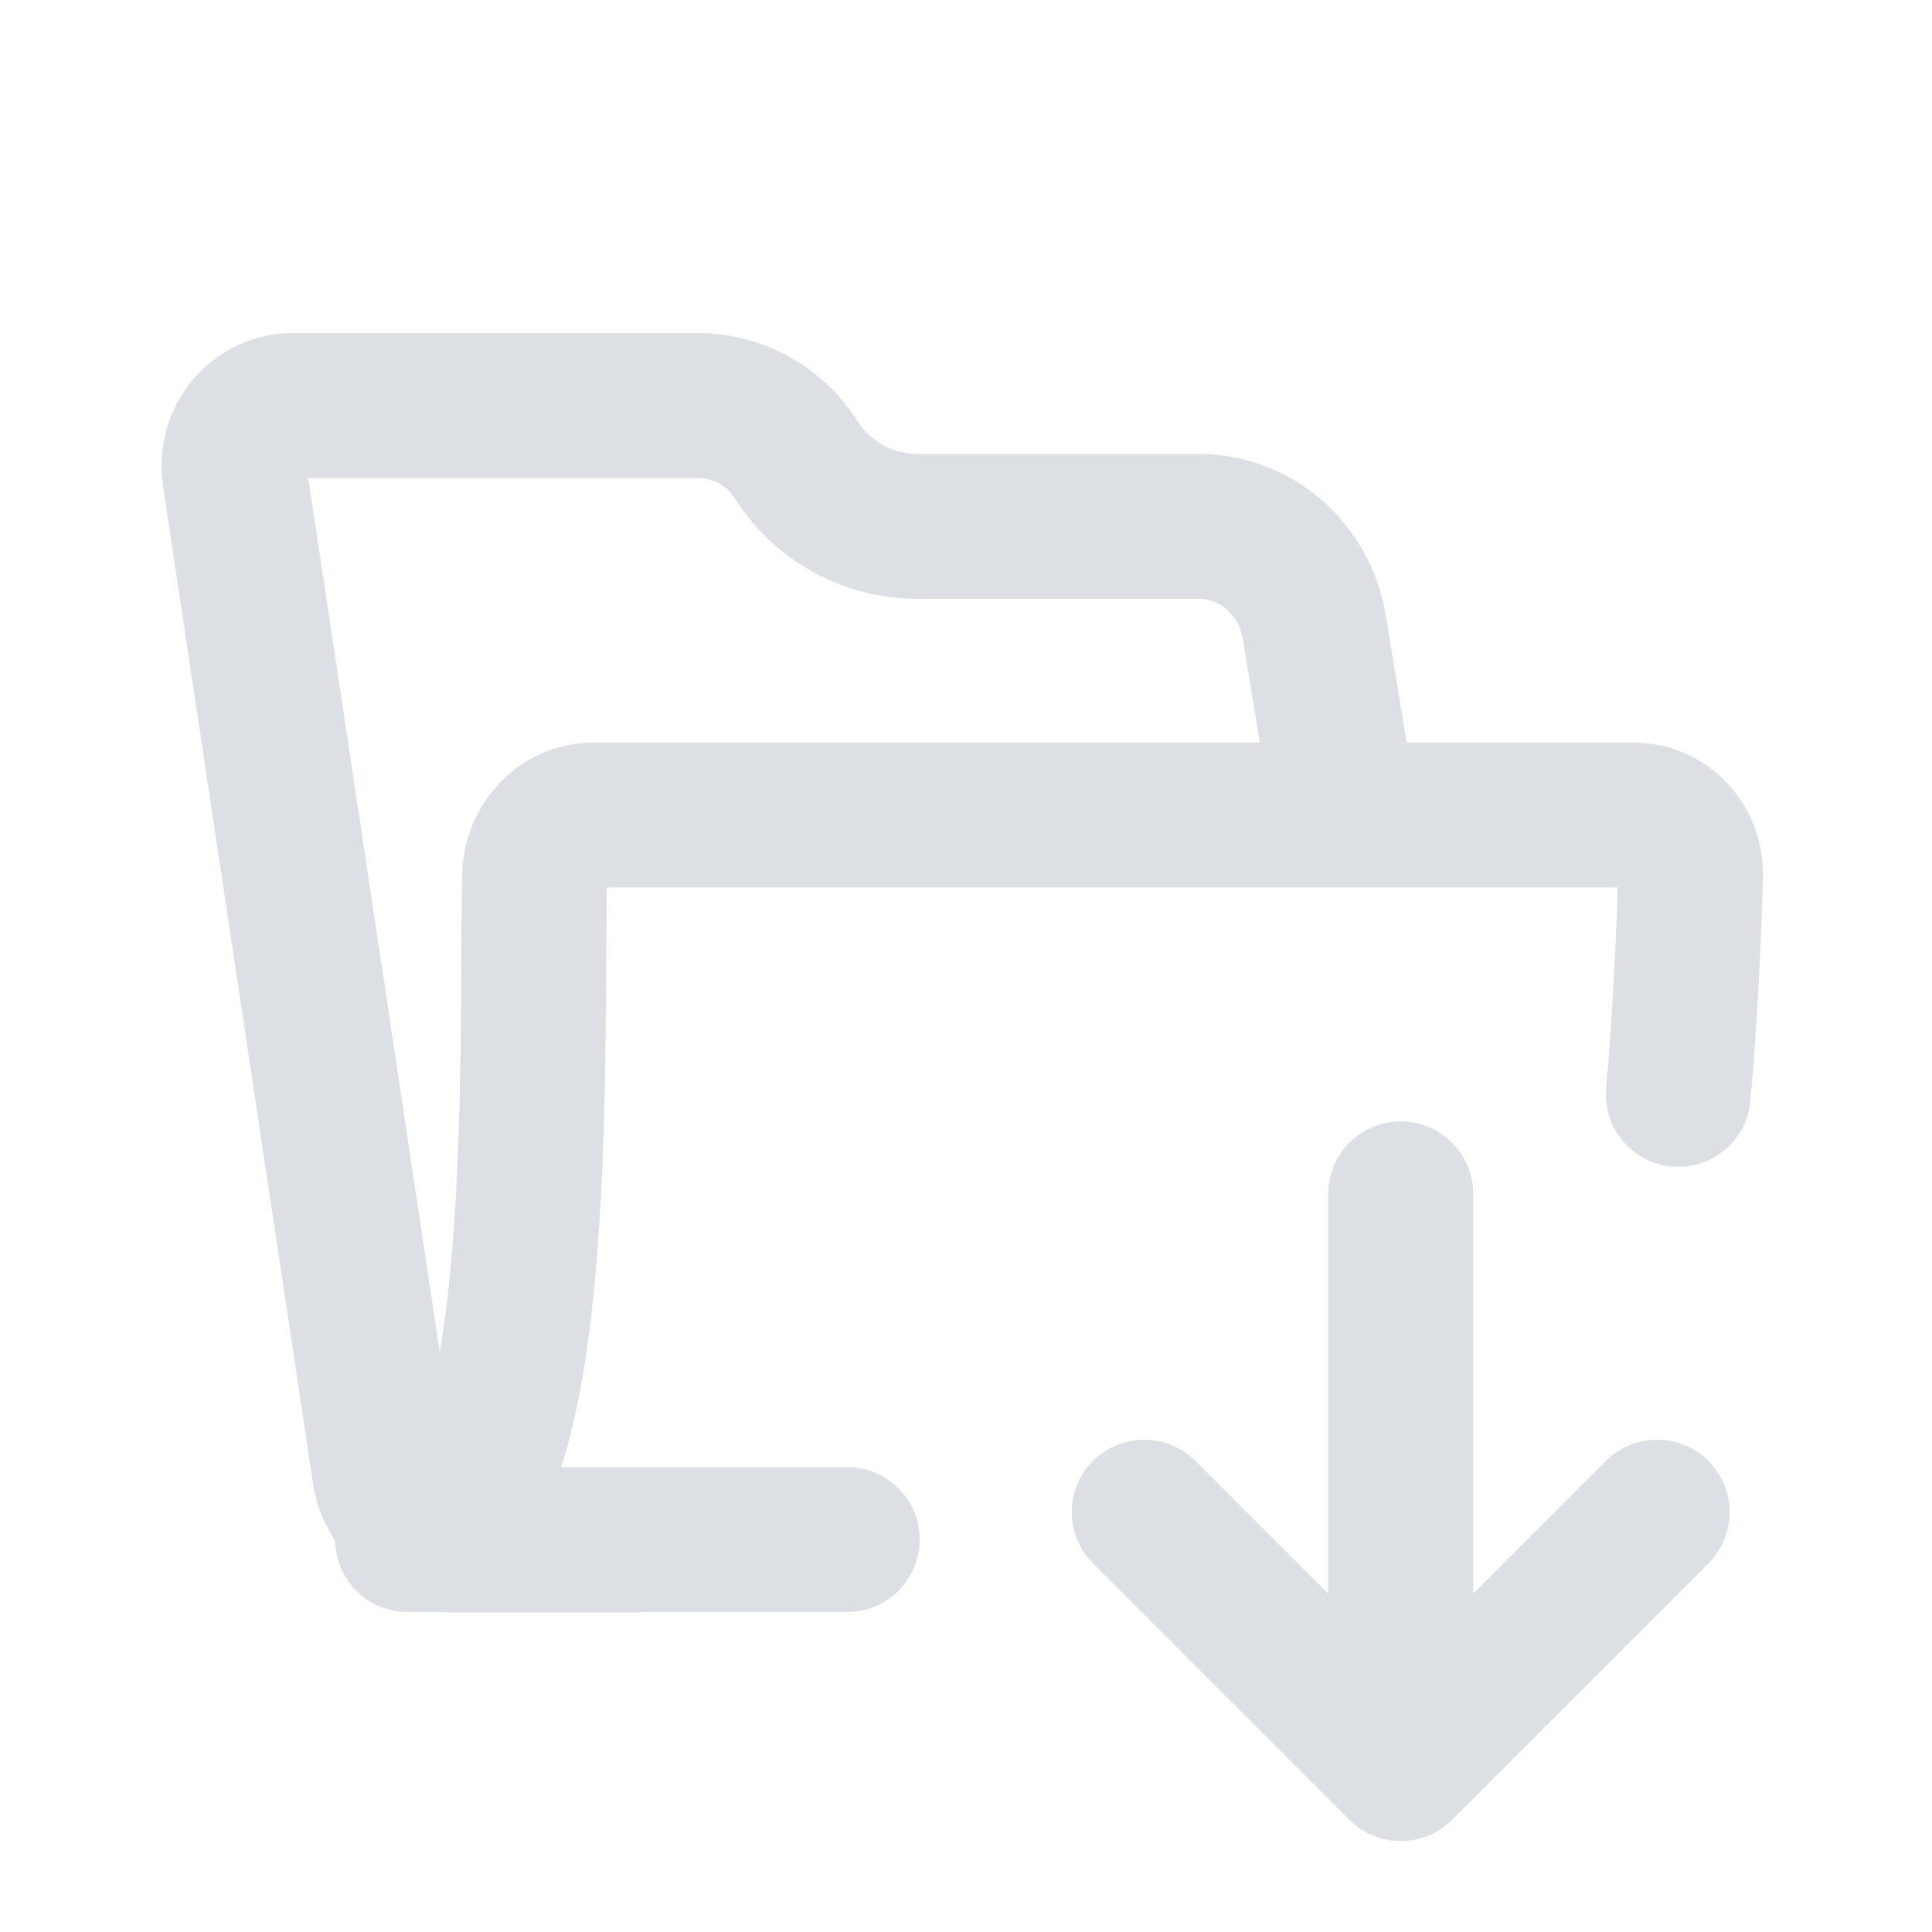
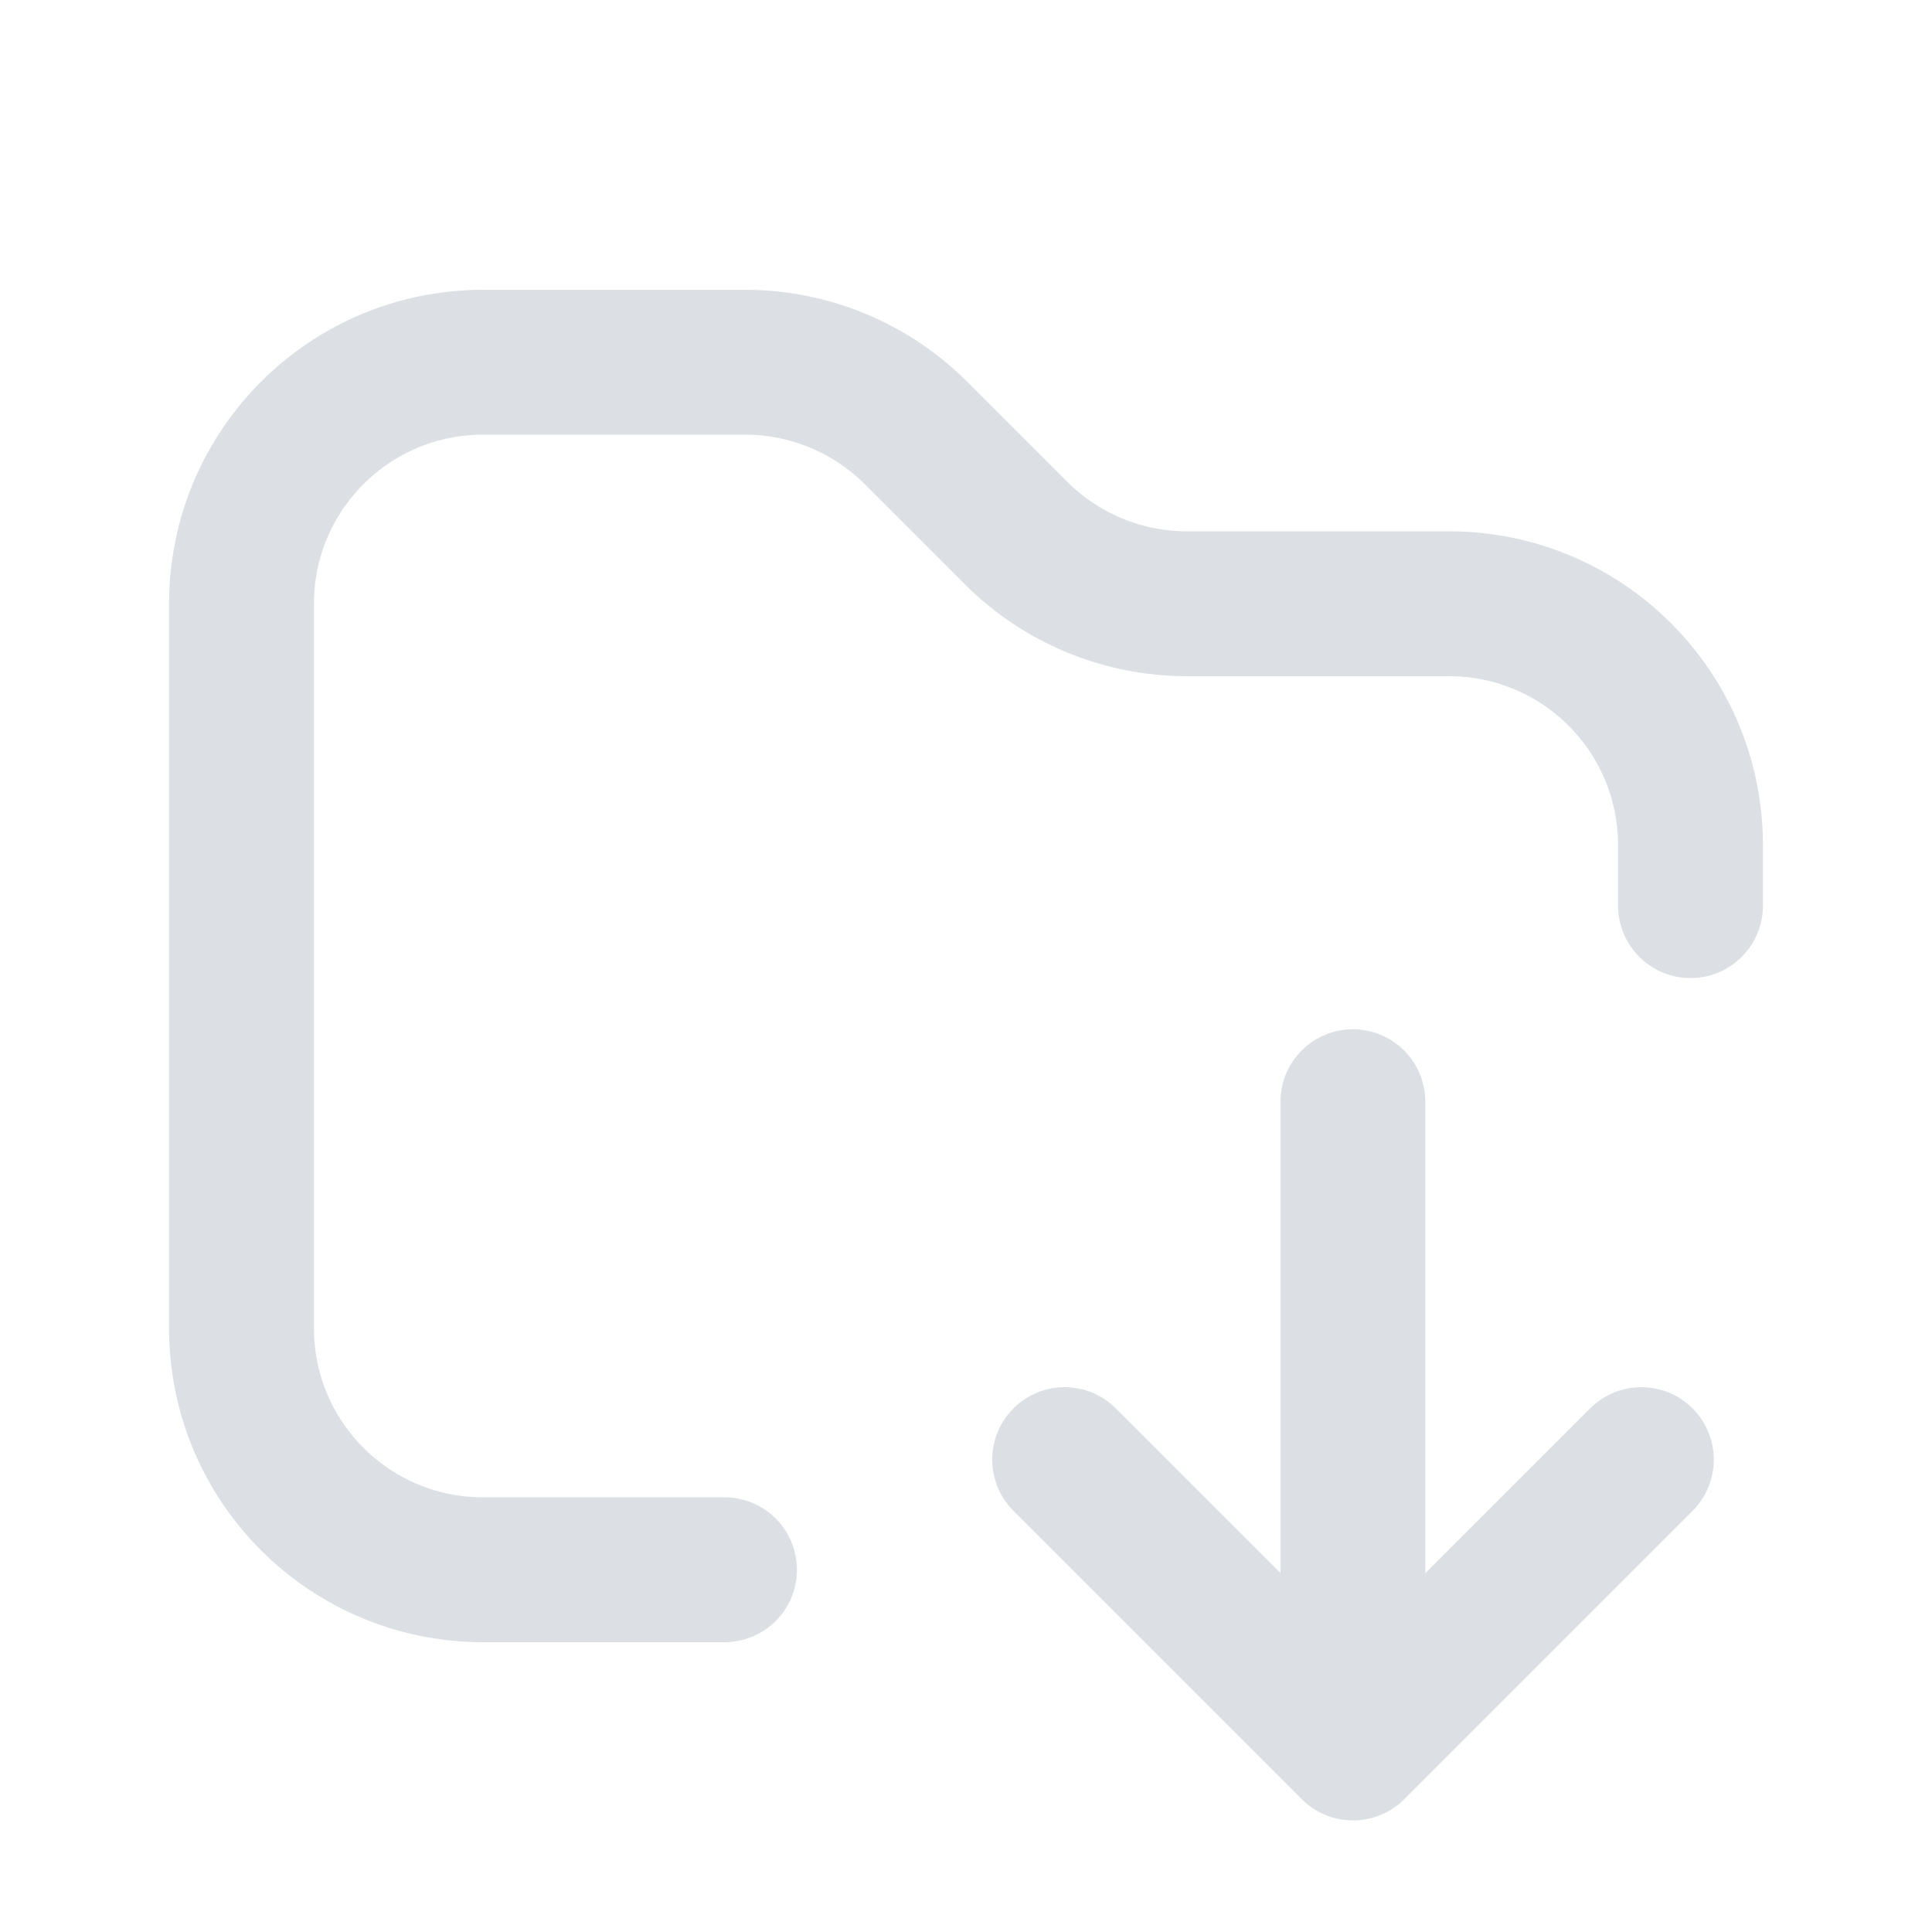
<svg xmlns="http://www.w3.org/2000/svg" width="16" height="16" viewBox="0 0 16 16" fill="none">
-   <path d="M7.016 12.75H3.375C4.556 12.75 4.391 8.688 4.428 7.249C4.435 6.972 4.65 6.75 4.914 6.75H13.529C13.793 6.75 14.007 6.972 14 7.249C13.989 7.679 13.962 8.343 13.899 9.063" stroke="#DCE0E5" stroke-width="1.2" stroke-linecap="round" stroke-linejoin="round" />
-   <path d="M5.258 12.754H3.728C3.489 12.754 3.223 12.445 3.186 12.202L2.565 8.069L1.943 3.936C1.898 3.633 2.125 3.359 2.422 3.359H5.786C6.112 3.359 6.417 3.529 6.596 3.811C6.814 4.152 7.19 4.359 7.595 4.359H9.928C10.401 4.359 10.804 4.711 10.884 5.192L11.125 6.656" stroke="#DCE0E5" stroke-width="1.2" stroke-linecap="round" stroke-linejoin="round" />
-   <path d="M11.6 9.887V14.132" stroke="#DCE0E5" stroke-width="1.2" stroke-linecap="round" stroke-linejoin="round" />
-   <path d="M9.476 12.523L11.6 14.647L13.724 12.523" stroke="#DCE0E5" stroke-width="1.2" stroke-linecap="round" stroke-linejoin="round" />
+   <path d="M6 13H4C2.895 13 2 12.105 2 11V5C2 3.895 2.895 3 4 3H6.172C6.702 3 7.211 3.211 7.586 3.586L8.414 4.414C8.789 4.789 9.298 5 9.828 5H12C13.105 5 14 5.895 14 7V7.5" stroke="#DCE0E5" stroke-width="1.2" stroke-linecap="round" />
+   <path d="M11.204 9.124V13.897" stroke="#DCE0E5" stroke-width="1.2" stroke-linecap="round" stroke-linejoin="round" />
+   <path d="M13.593 12.088L11.205 14.476L8.817 12.088" stroke="#DCE0E5" stroke-width="1.2" stroke-linecap="round" stroke-linejoin="round" />
</svg>
